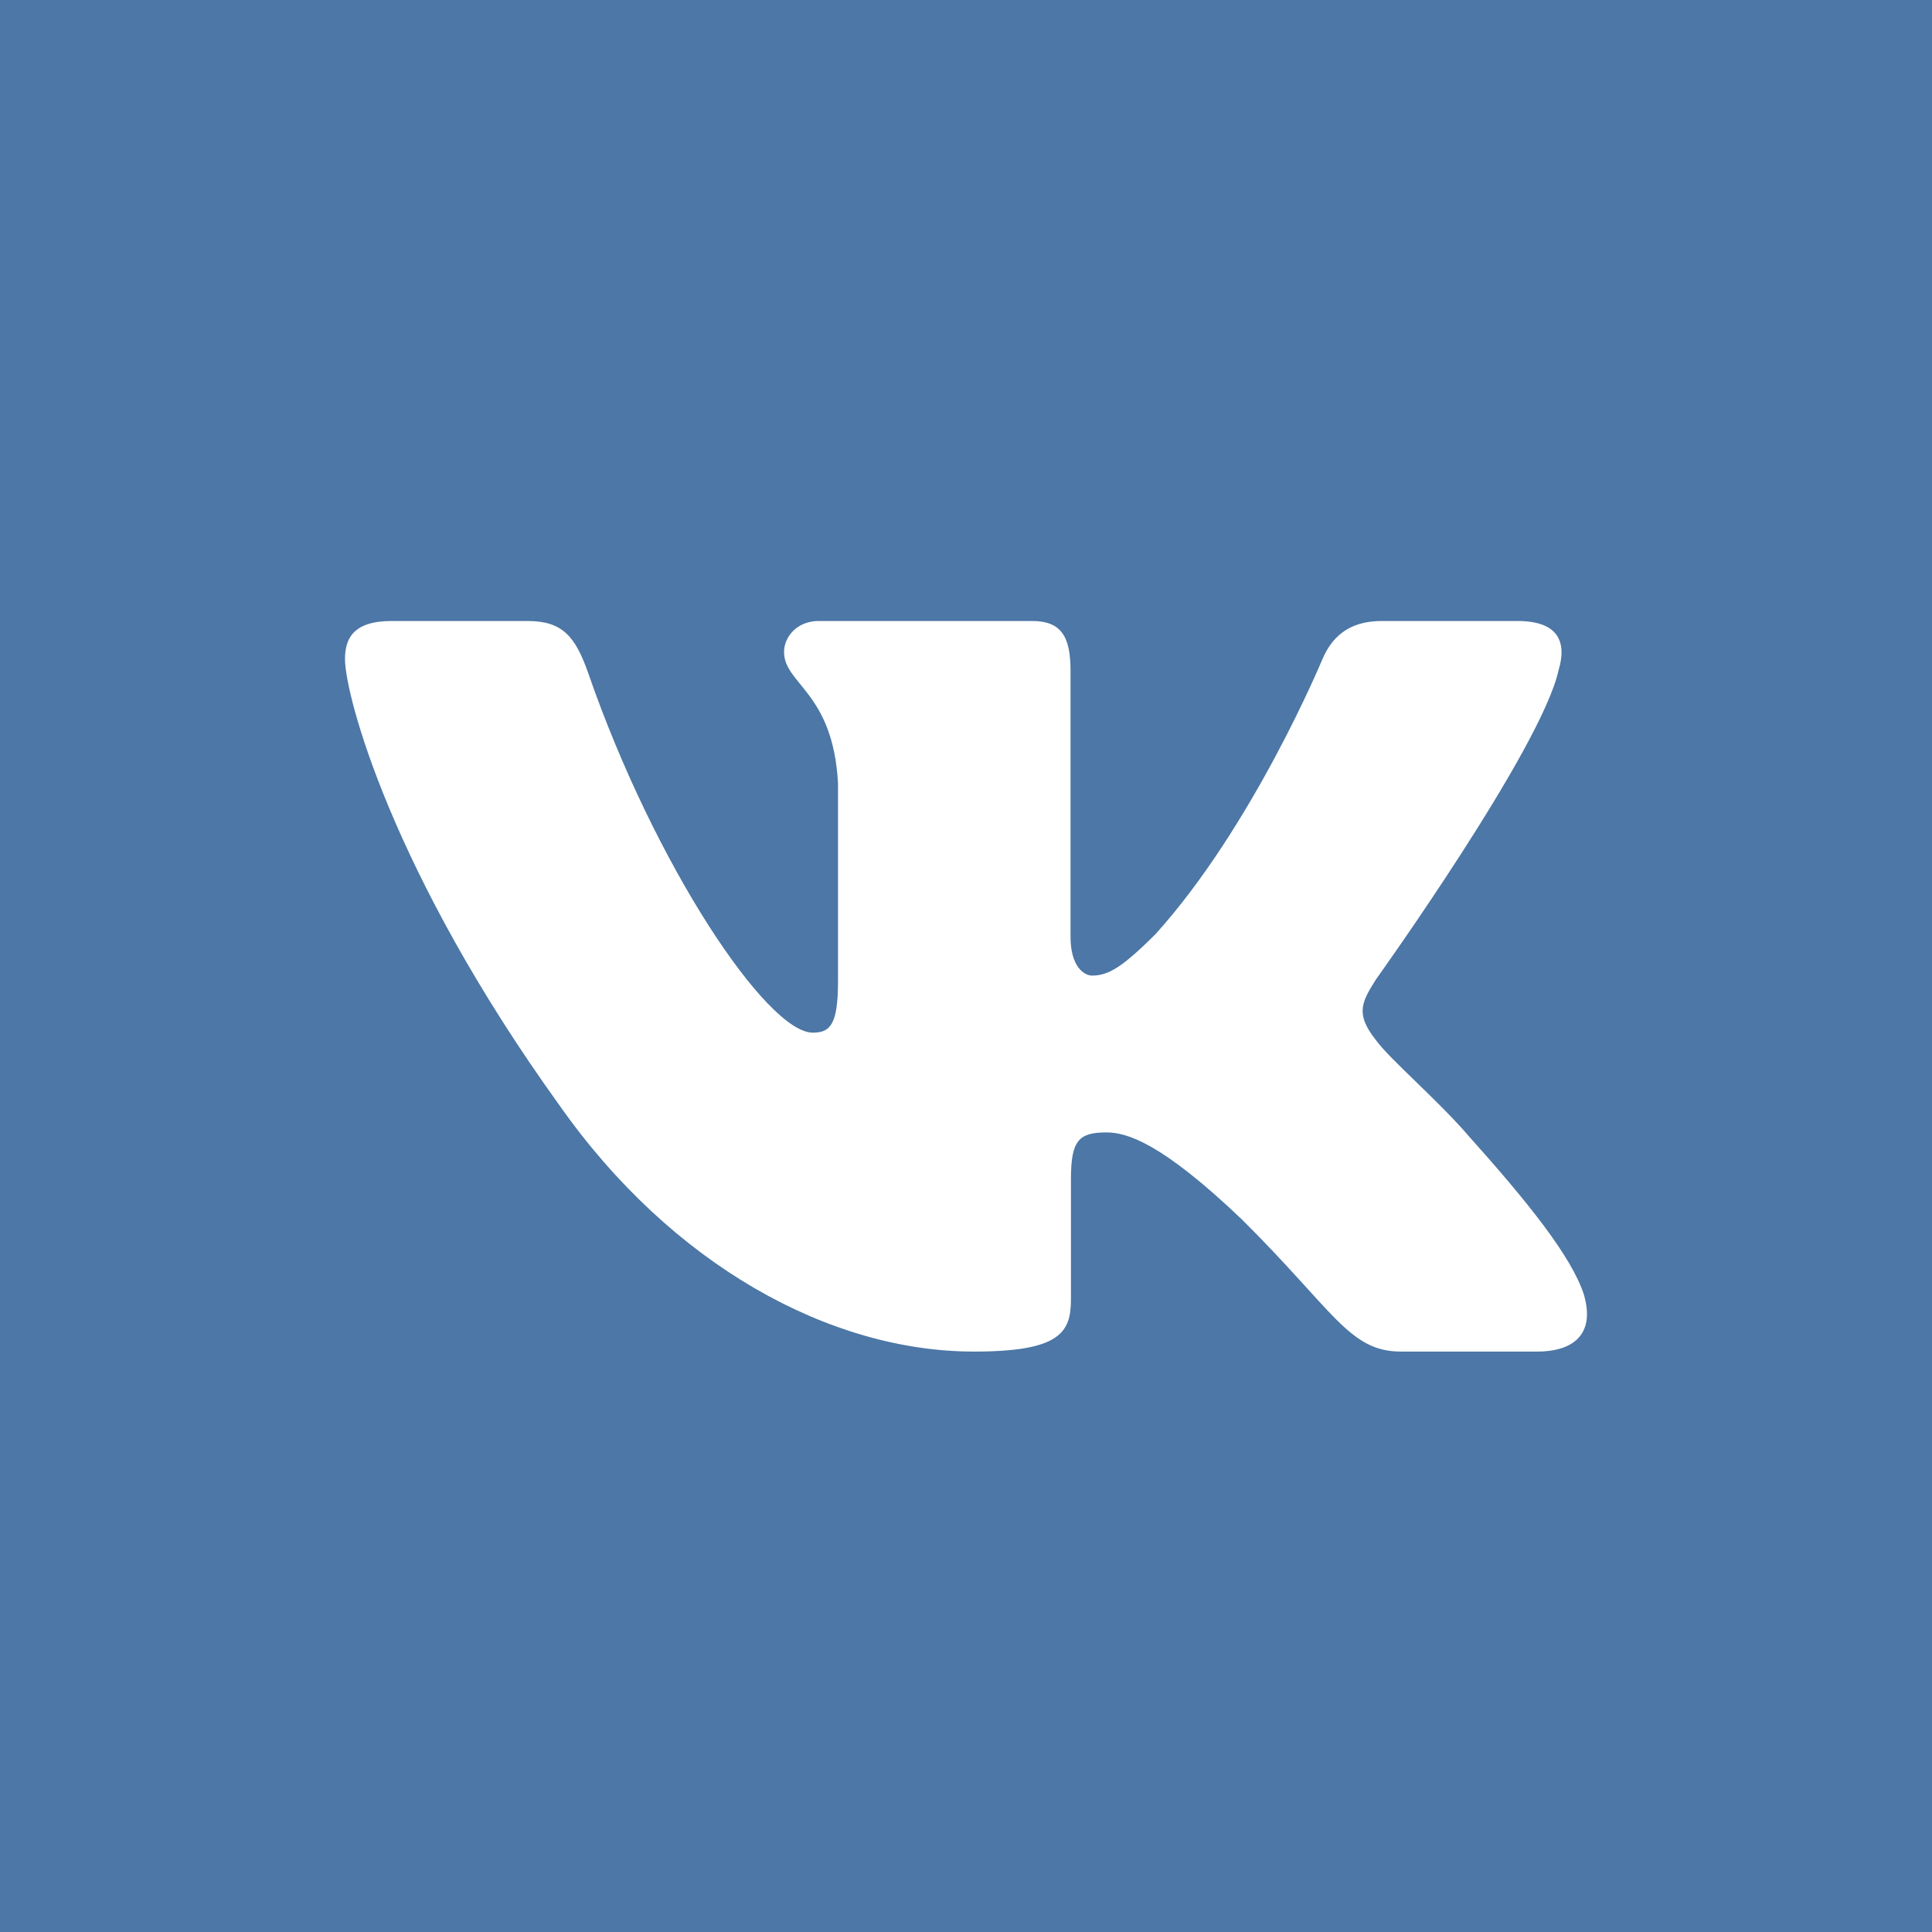
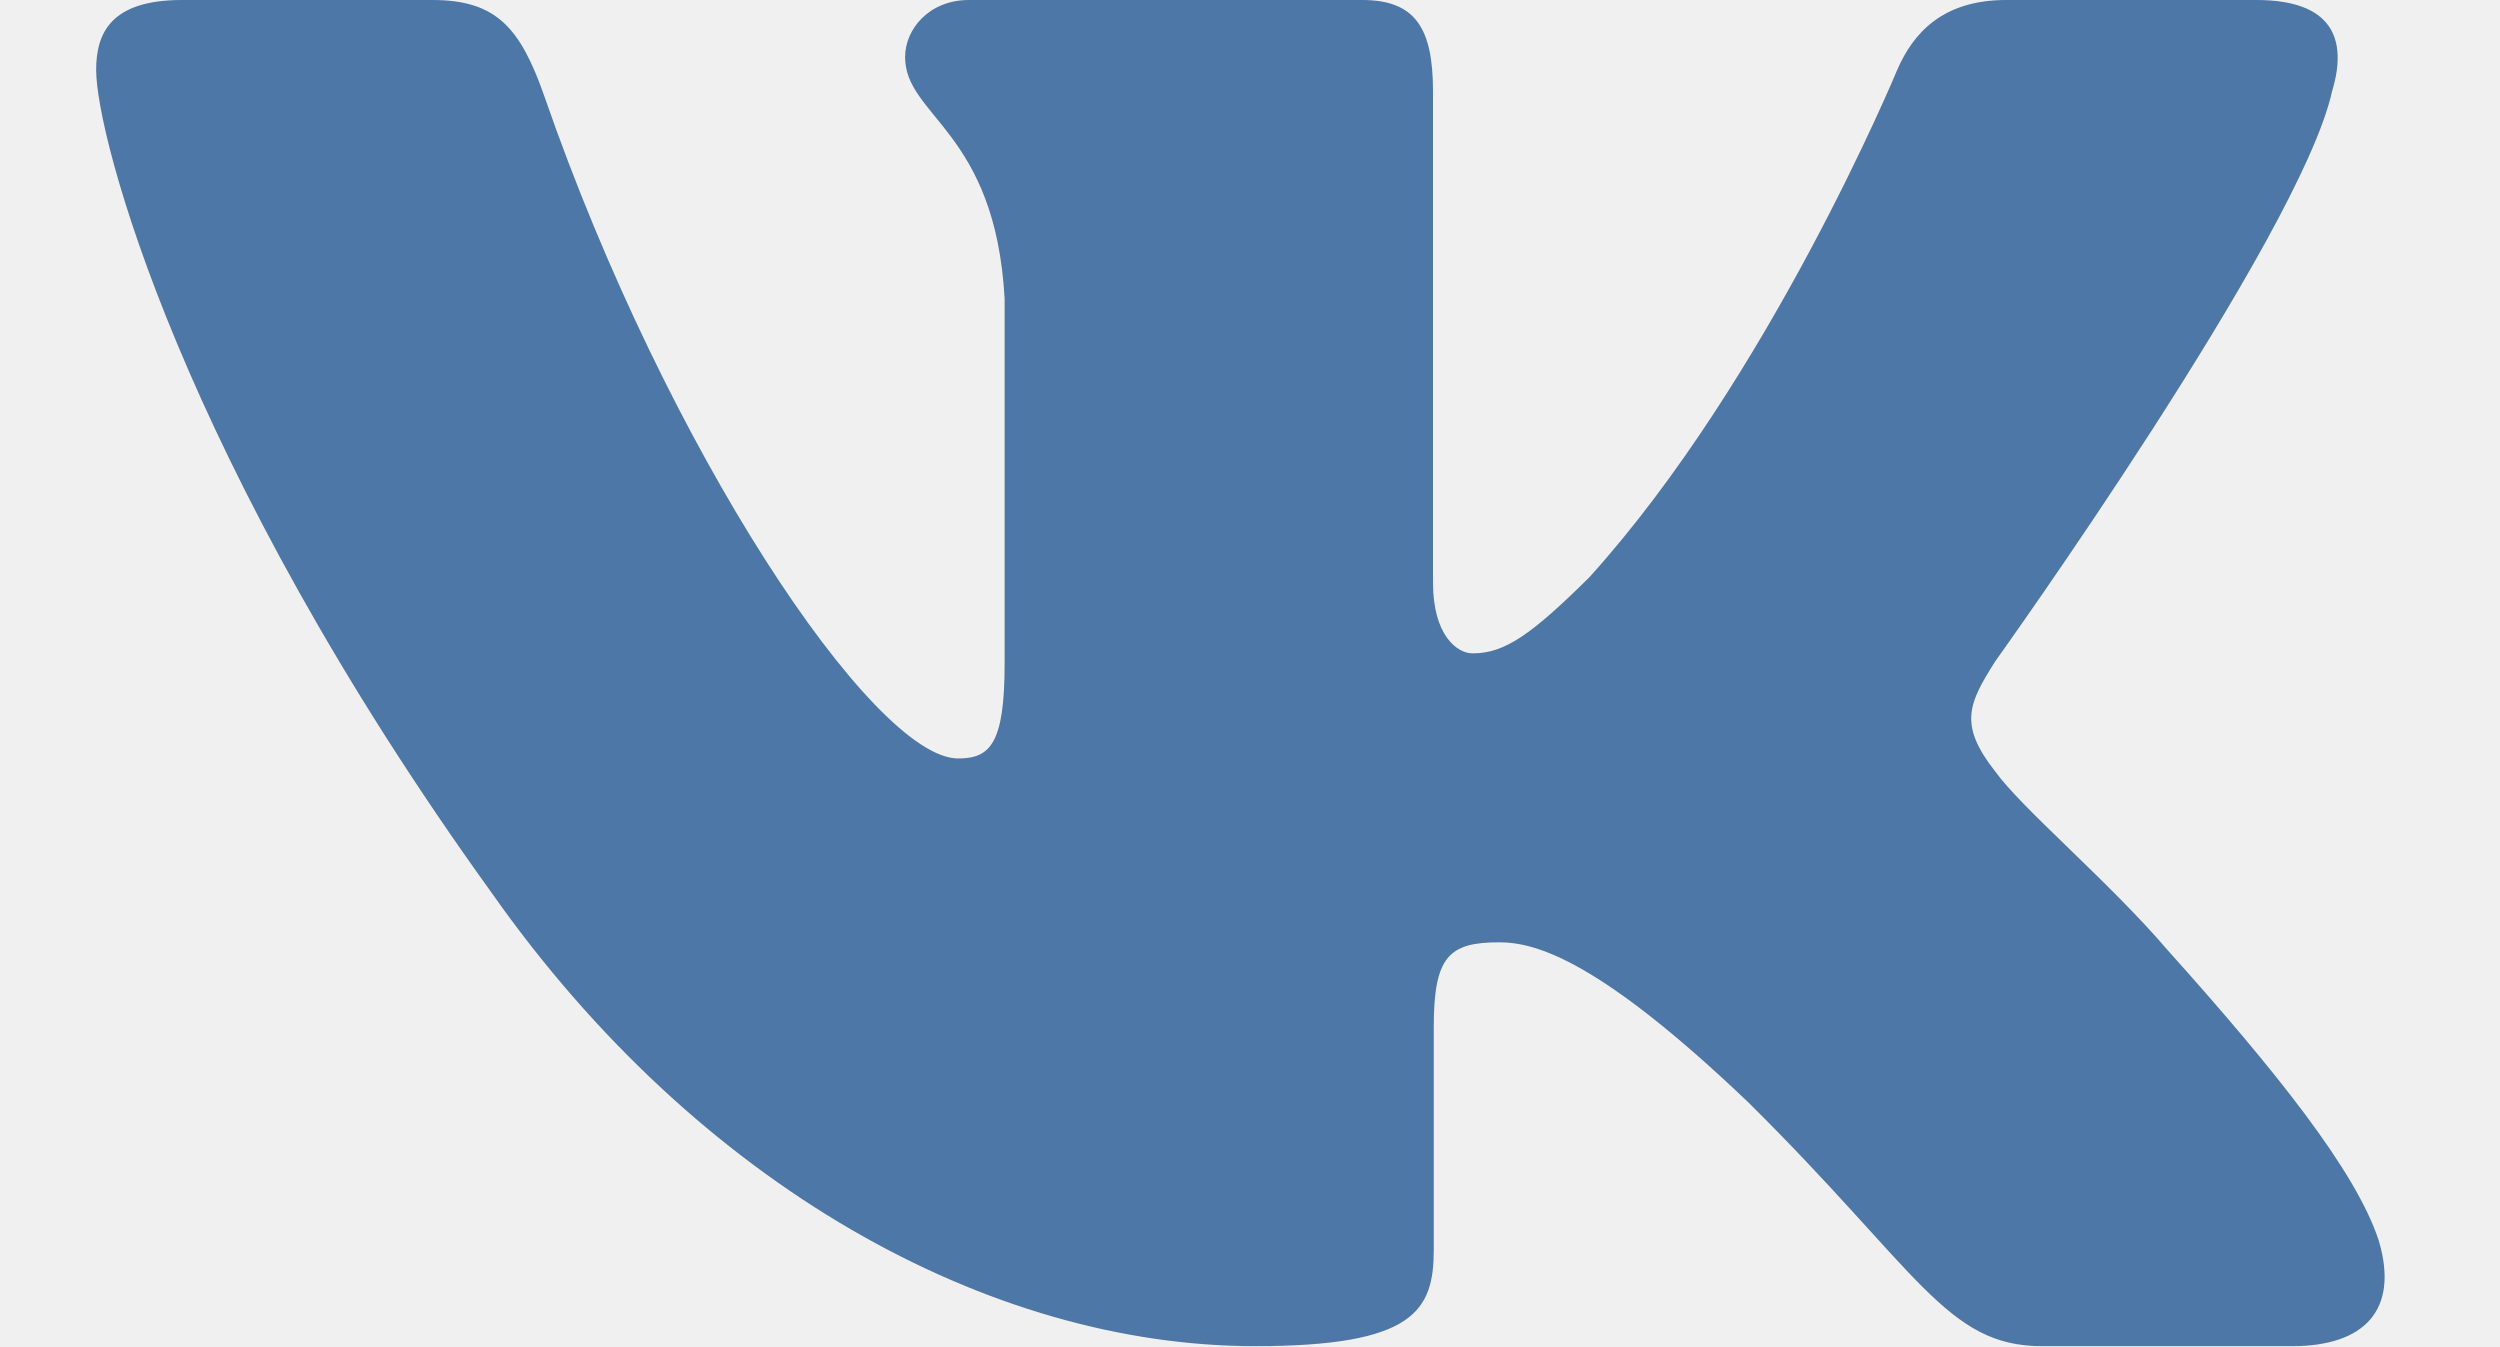
- <svg xmlns="http://www.w3.org/2000/svg" width="28" height="28" viewBox="0 0 28 28" fill="none">
-   <rect width="28" height="28" fill="#4C77A6" />
-   <path fill-rule="evenodd" clip-rule="evenodd" d="M22.587 9.717C22.712 9.304 22.587 9 21.991 9H20.022C19.521 9 19.291 9.262 19.166 9.552C19.166 9.552 18.164 11.969 16.745 13.54C16.287 13.994 16.078 14.139 15.828 14.139C15.702 14.139 15.515 13.994 15.515 13.581V9.717C15.515 9.221 15.376 9 14.959 9H11.864C11.551 9 11.363 9.23 11.363 9.448C11.363 9.918 12.072 10.027 12.145 11.349V14.222C12.145 14.851 12.031 14.966 11.78 14.966C11.113 14.966 9.489 12.537 8.526 9.758C8.337 9.218 8.148 9 7.644 9H5.675C5.113 9 5 9.262 5 9.552C5 10.068 5.668 12.63 8.108 16.019C9.736 18.334 12.028 19.588 14.115 19.588C15.366 19.588 15.521 19.31 15.521 18.83V17.081C15.521 16.523 15.64 16.412 16.036 16.412C16.328 16.412 16.829 16.557 17.997 17.672C19.332 18.995 19.552 19.588 20.304 19.588H22.273C22.835 19.588 23.117 19.31 22.954 18.76C22.777 18.212 22.139 17.417 21.294 16.474C20.834 15.937 20.146 15.358 19.937 15.069C19.645 14.697 19.729 14.532 19.937 14.201C19.937 14.201 22.337 10.853 22.587 9.717Z" fill="white" />
+ <svg xmlns="http://www.w3.org/2000/svg" width="26" height="14" viewBox="0 0 26 14" fill="none">
+   <path fill-rule="evenodd" clip-rule="evenodd" d="M24.254 0.948C24.419 0.402 24.254 0 23.466 0H20.863C20.201 0 19.895 0.347 19.73 0.729C19.73 0.729 18.406 3.926 16.53 6.003C15.923 6.604 15.647 6.795 15.316 6.795C15.151 6.795 14.903 6.604 14.903 6.057V0.948C14.903 0.292 14.719 0 14.167 0H10.076C9.662 0 9.413 0.304 9.413 0.593C9.413 1.214 10.351 1.358 10.448 3.106V6.904C10.448 7.737 10.296 7.888 9.965 7.888C9.082 7.888 6.935 4.677 5.662 1.003C5.412 0.288 5.162 0 4.496 0H1.893C1.149 0 1 0.347 1 0.729C1 1.412 1.883 4.8 5.11 9.281C7.262 12.341 10.293 14 13.052 14C14.707 14 14.911 13.632 14.911 12.997V10.684C14.911 9.947 15.068 9.8 15.592 9.8C15.978 9.8 16.64 9.992 18.185 11.467C19.951 13.216 20.242 14 21.235 14H23.838C24.582 14 24.954 13.632 24.74 12.905C24.505 12.18 23.662 11.129 22.544 9.882C21.937 9.172 21.026 8.407 20.751 8.024C20.364 7.533 20.475 7.314 20.751 6.877C20.751 6.877 23.923 2.451 24.254 0.948Z" fill="#4C77A6" />
</svg>
